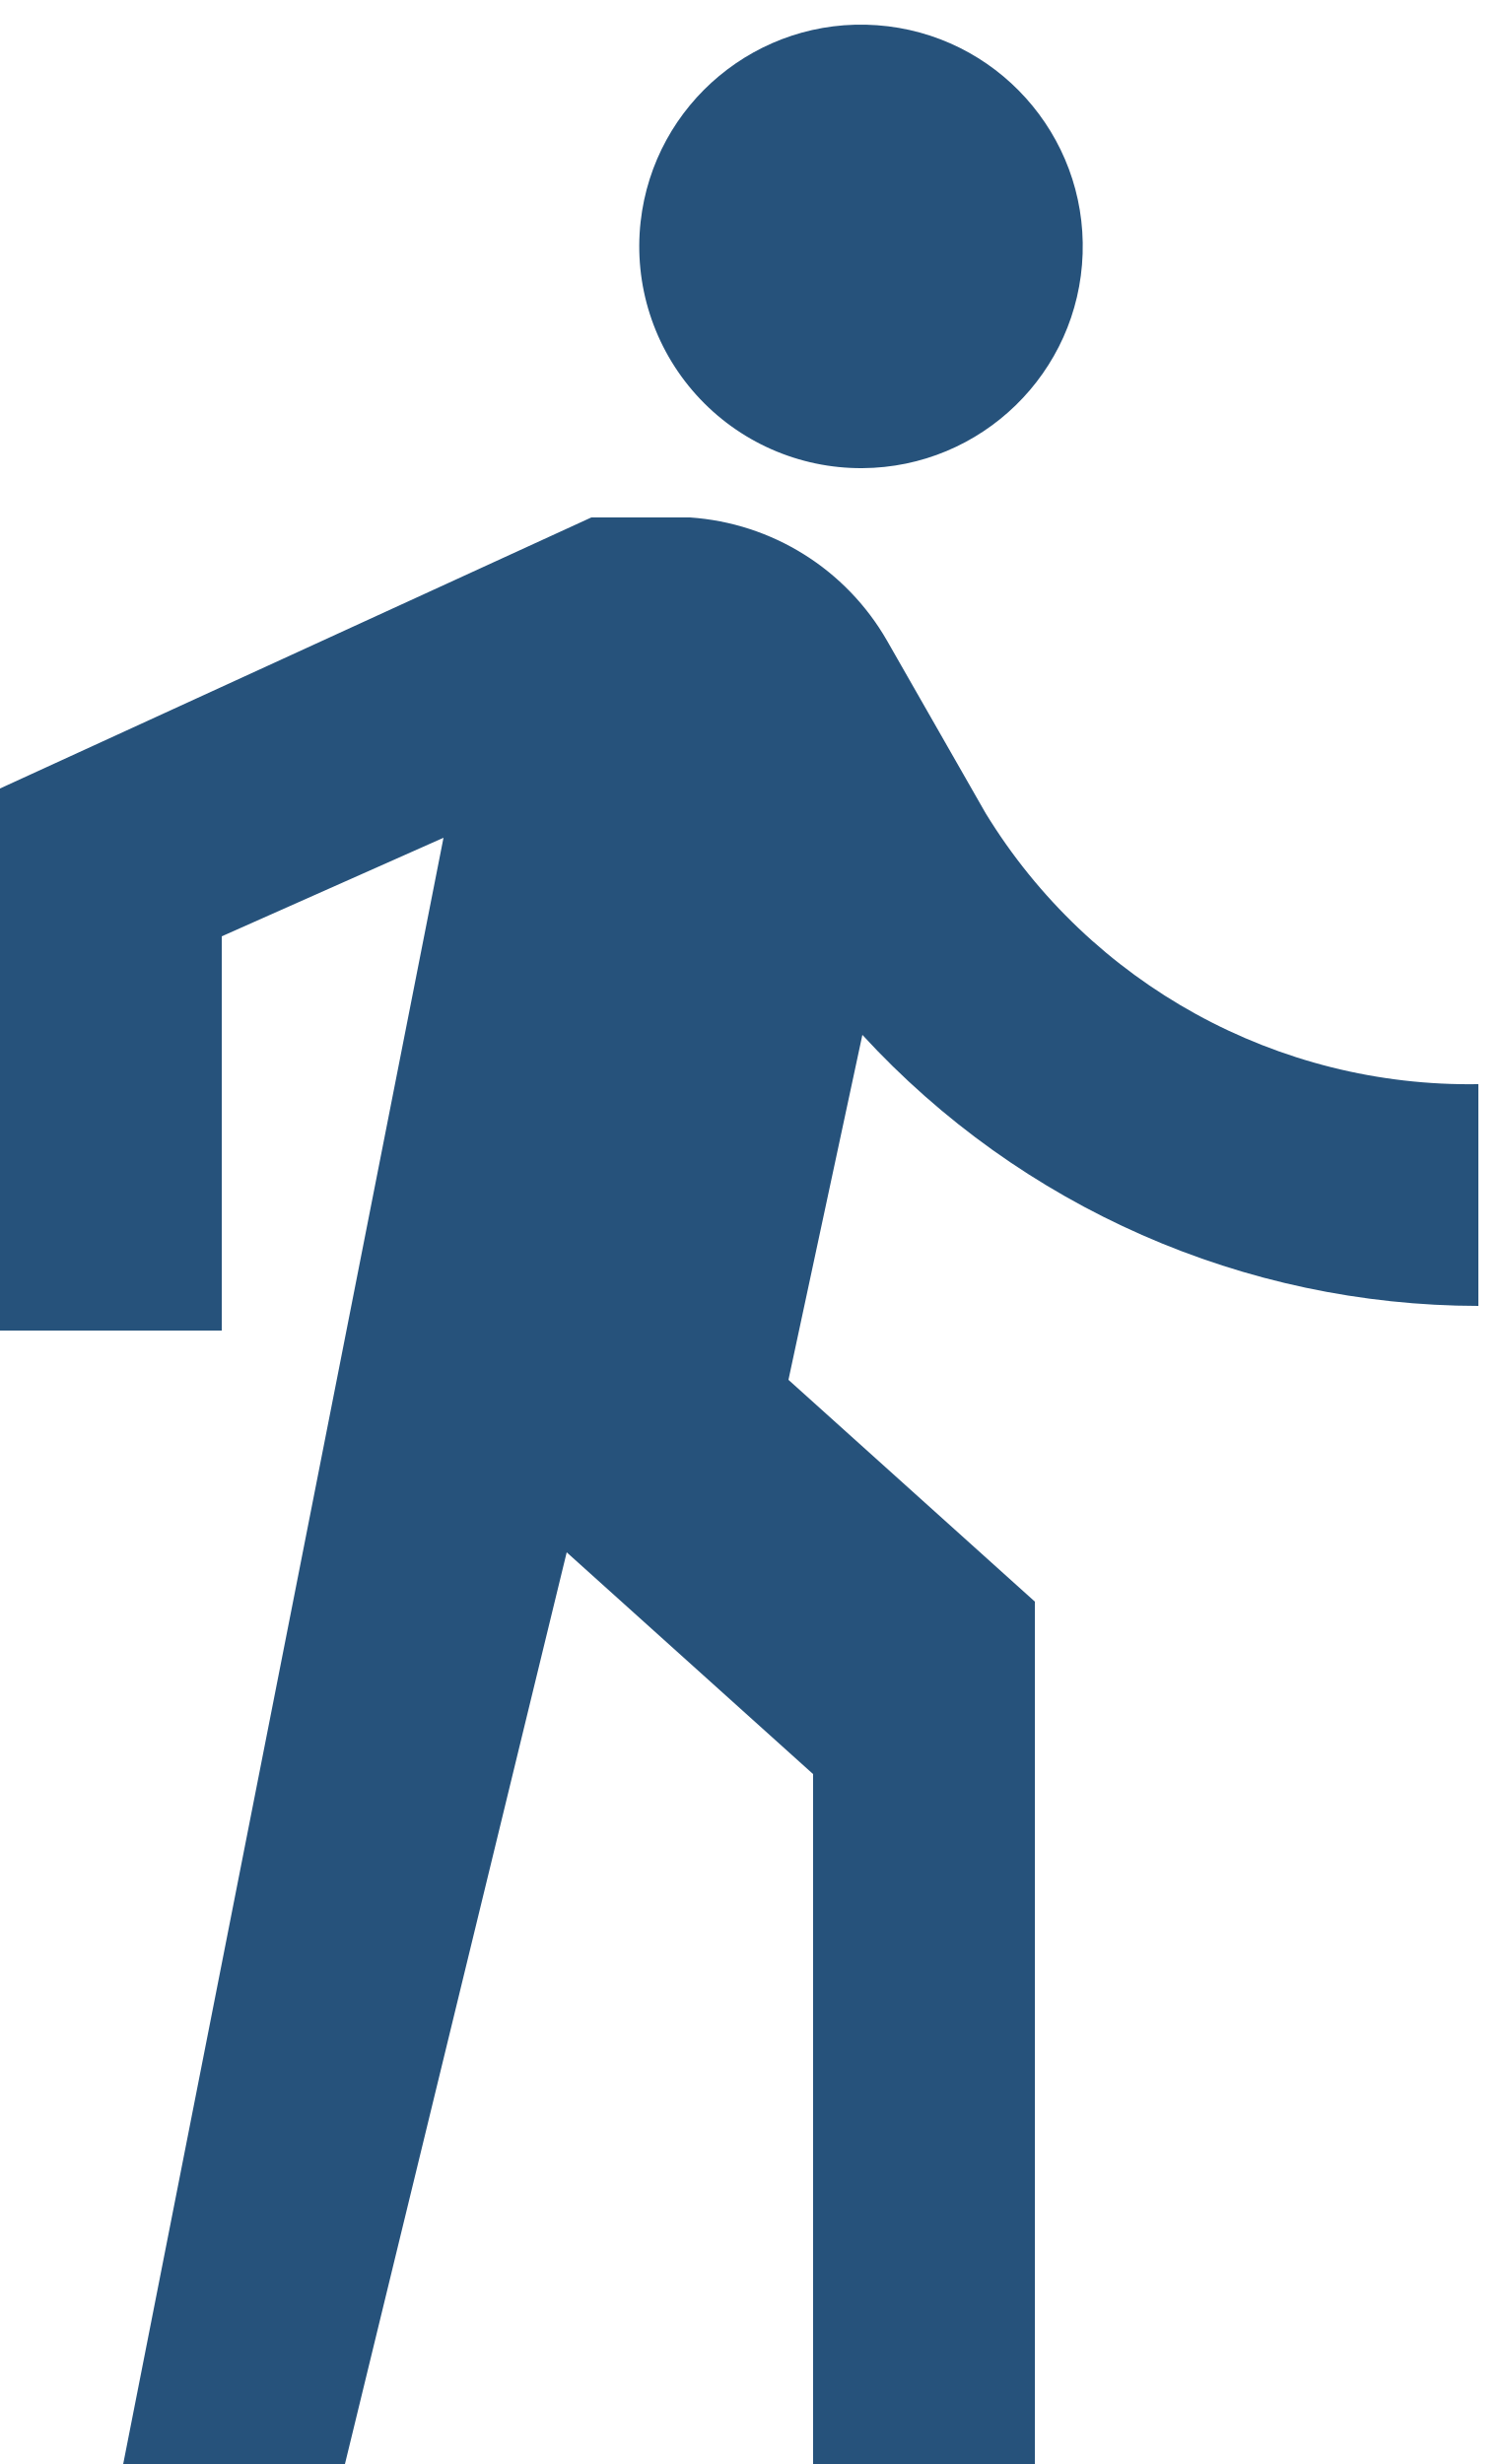
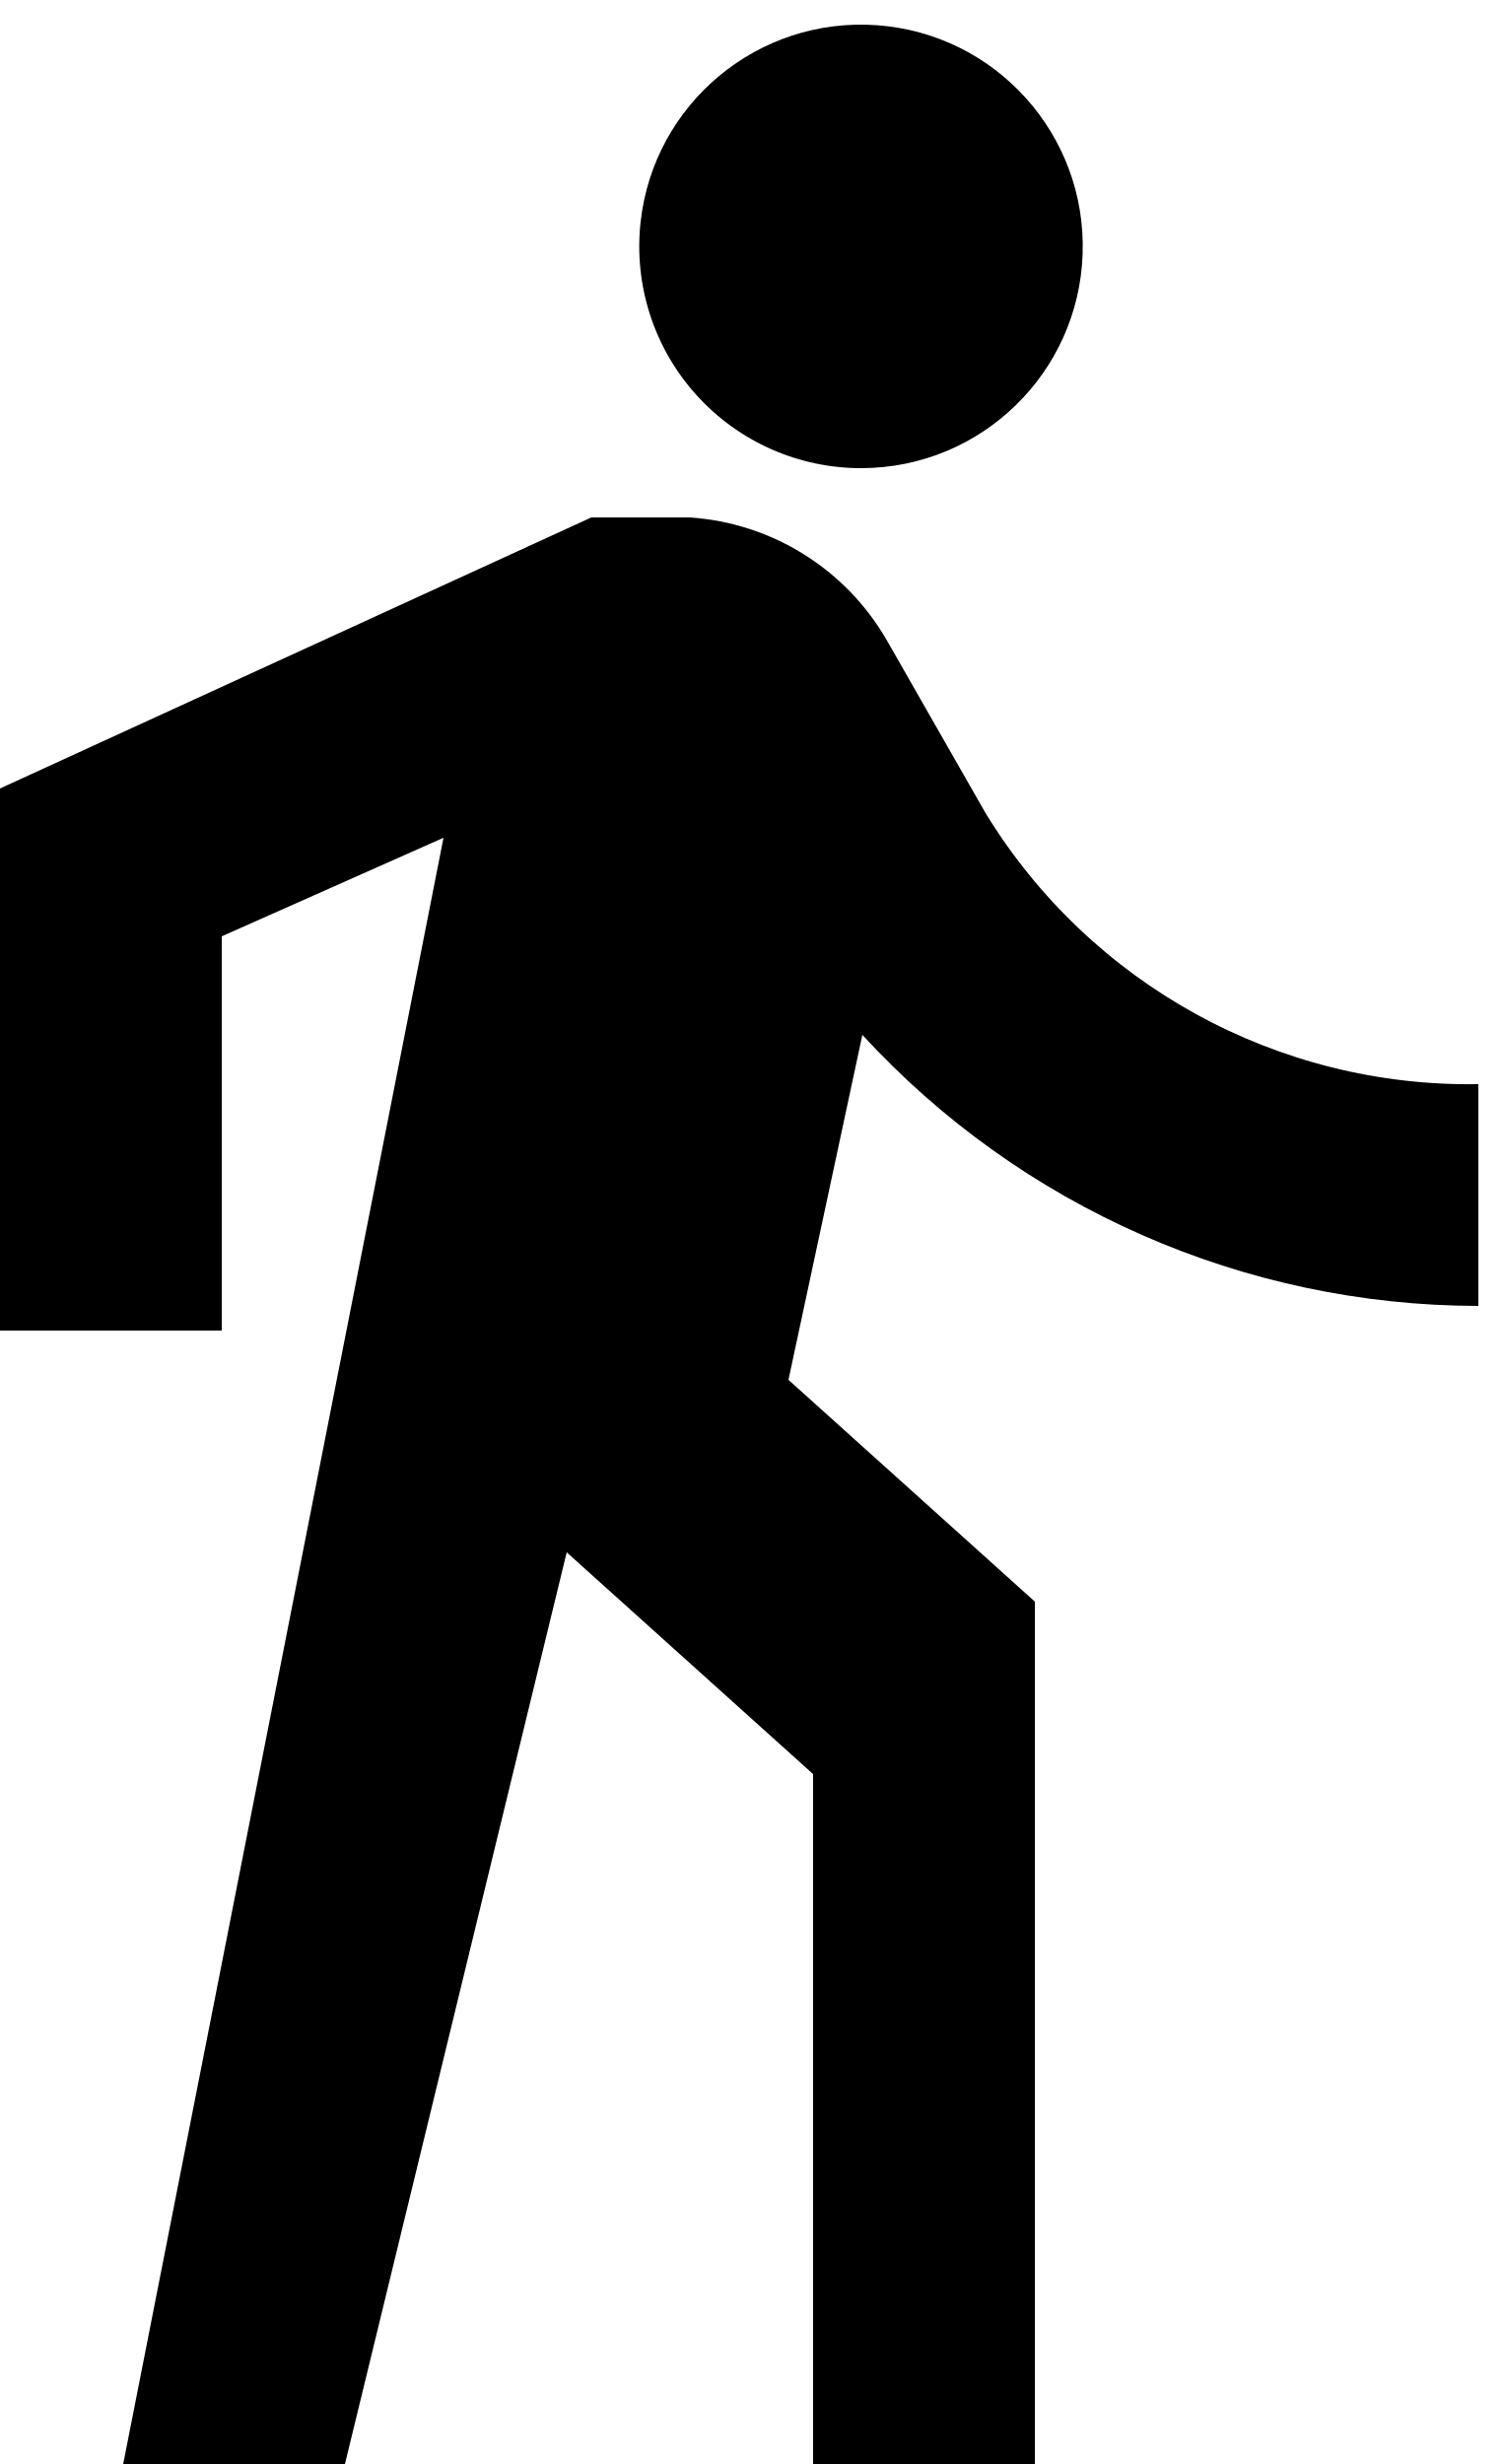
<svg xmlns="http://www.w3.org/2000/svg" viewBox="0 0 61 100">
-   <path d="M35 19a9 9 0 1 0-9-10 9 9 0 0 0 9 10zM18 34L5 100h9l9-37 10 9v28h9V65l-10-9 3-14a34 34 0 0 0 25 11v-9a23 23 0 0 1-20-11l-4-7a10 10 0 0 0-8-5h-4L0 32v22h9V38l9-4" fill="#26527b" />
+   <path d="M35 19a9 9 0 1 0-9-10 9 9 0 0 0 9 10zM18 34L5 100h9l9-37 10 9v28h9V65l-10-9 3-14a34 34 0 0 0 25 11v-9a23 23 0 0 1-20-11l-4-7a10 10 0 0 0-8-5h-4L0 32v22h9V38l9-4" />
</svg>
